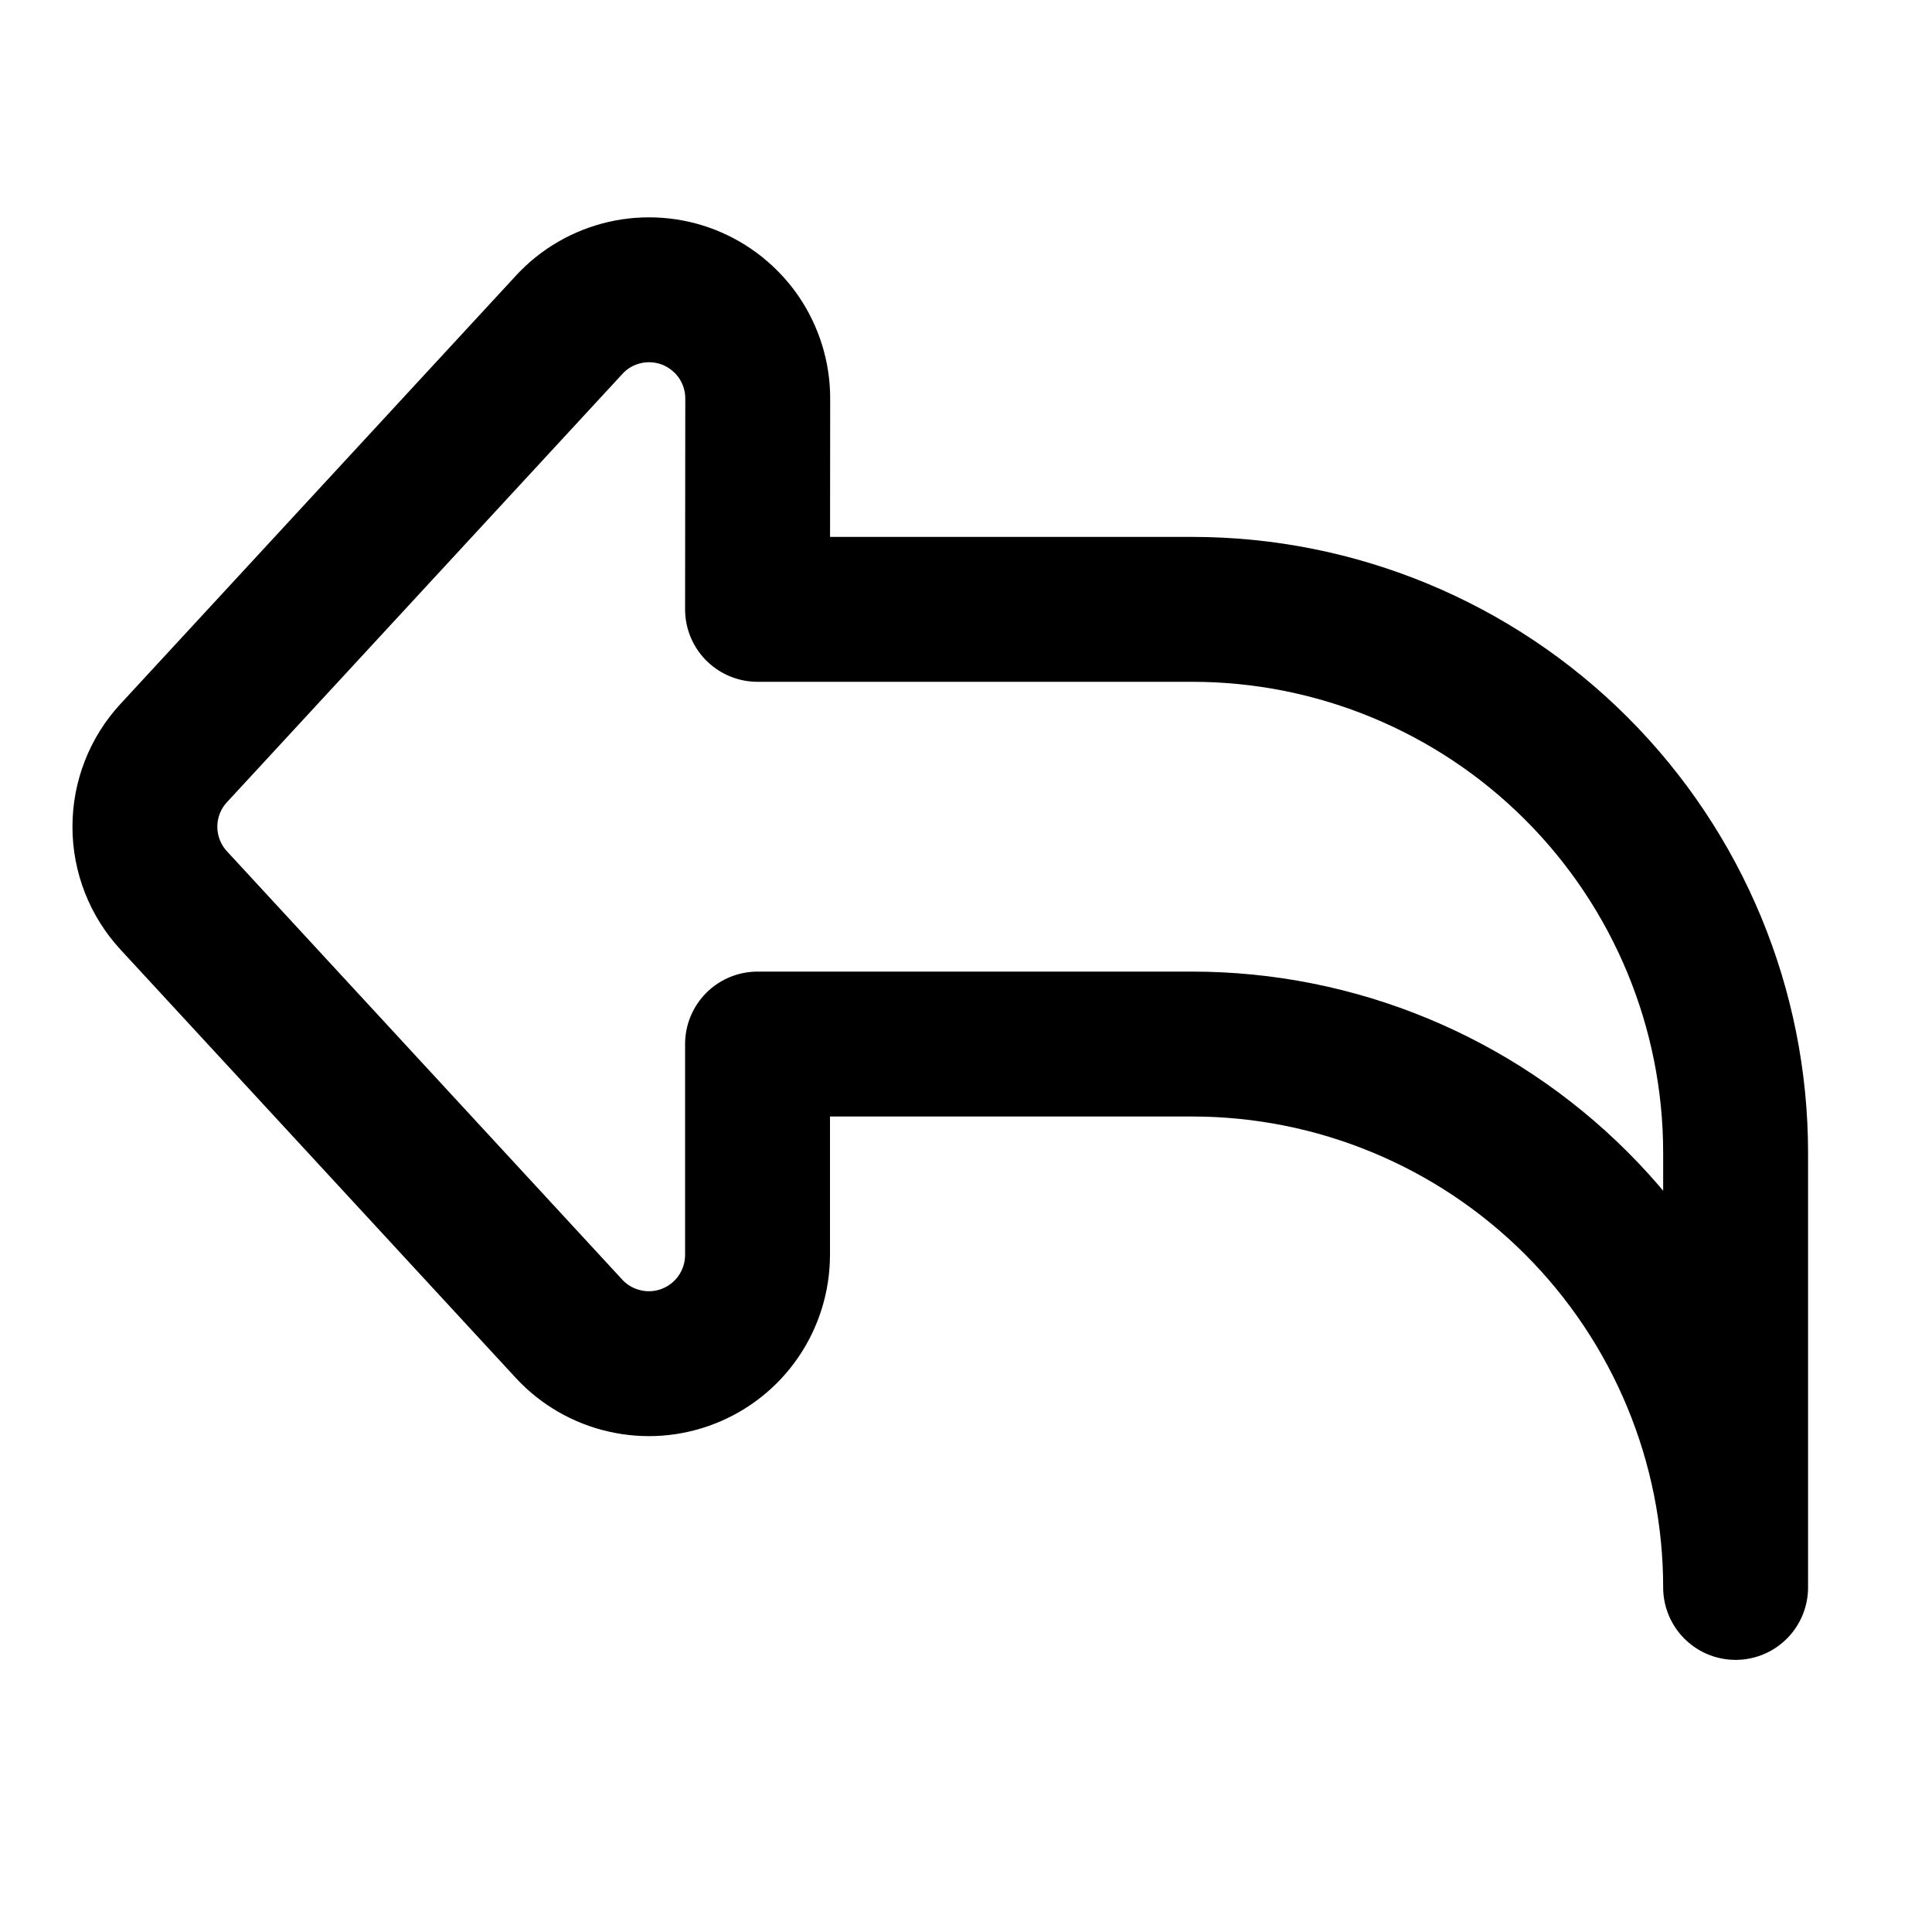
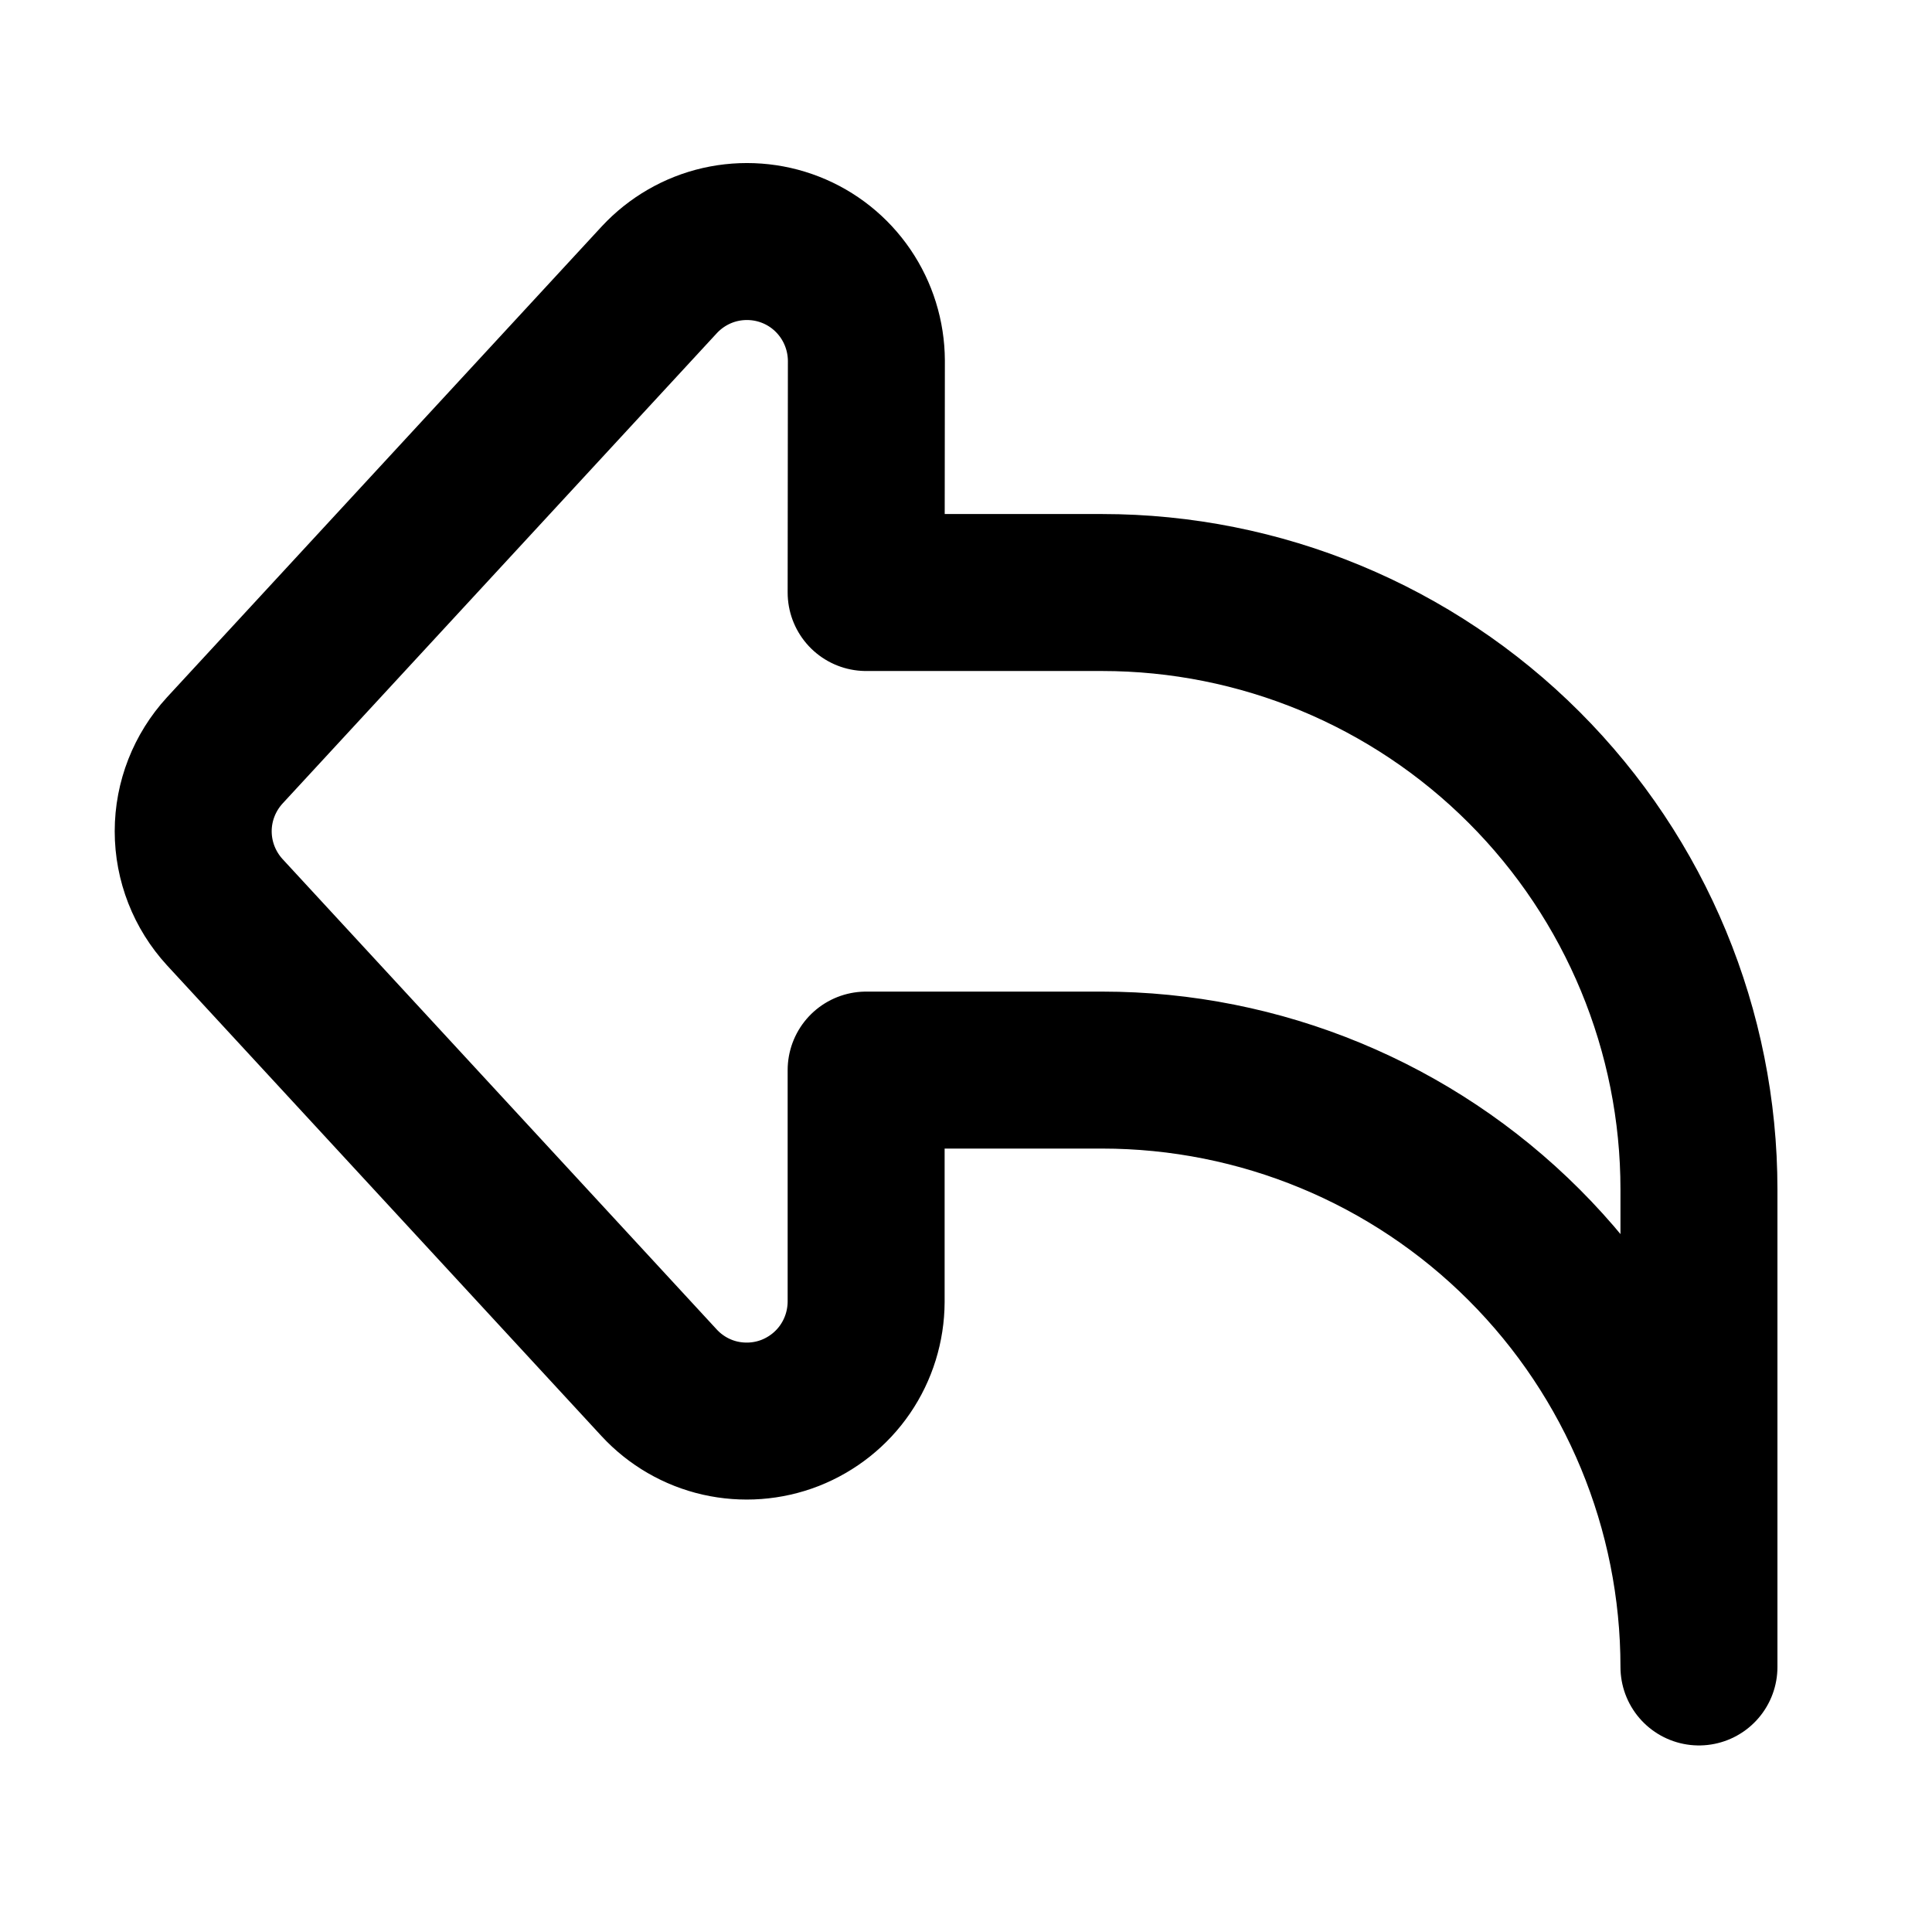
- <svg xmlns="http://www.w3.org/2000/svg" width="20" height="20" viewBox="0 0 20 20" fill="none">
-   <path d="M7.844 4.124C7.844 3.898 7.775 3.677 7.648 3.49C7.52 3.304 7.339 3.16 7.129 3.077C6.919 2.995 6.688 2.978 6.468 3.028C6.247 3.079 6.047 3.194 5.894 3.36L1.798 7.796C1.606 8.003 1.5 8.276 1.5 8.558C1.5 8.841 1.606 9.113 1.798 9.321L5.892 13.757C6.045 13.922 6.245 14.038 6.466 14.088C6.686 14.139 6.916 14.122 7.127 14.039C7.337 13.957 7.518 13.813 7.645 13.627C7.773 13.44 7.841 13.219 7.842 12.993V10.808H12.342C13.833 10.808 15.264 11.401 16.319 12.456C17.374 13.511 17.967 14.942 17.967 16.433V11.933C17.967 10.442 17.374 9.011 16.319 7.956C15.264 6.901 13.833 6.308 12.342 6.308H7.842L7.844 4.124Z" stroke="black" stroke-width="1.5" stroke-linecap="round" stroke-linejoin="round" />
+ <svg xmlns="http://www.w3.org/2000/svg" width="16" height="16" viewBox="0 0 16 16" fill="none">
+   <path d="M7.175 2.987C7.174 2.789 7.114 2.595 7.002 2.431C6.89 2.267 6.731 2.14 6.546 2.068C6.362 1.996 6.159 1.981 5.965 2.025C5.772 2.069 5.596 2.171 5.461 2.316L1.862 6.214C1.694 6.397 1.6 6.636 1.6 6.884C1.6 7.133 1.694 7.372 1.862 7.555L5.459 11.452C5.594 11.598 5.77 11.7 5.963 11.744C6.157 11.788 6.36 11.773 6.544 11.701C6.729 11.628 6.888 11.502 7 11.338C7.112 11.174 7.172 10.98 7.173 10.781V8.862H9.127C10.438 8.862 11.695 9.382 12.622 10.309C13.549 11.236 14.07 12.494 14.07 13.805V9.85C14.07 8.539 13.549 7.282 12.622 6.355C11.695 5.428 10.438 4.907 9.127 4.907H7.173L7.175 2.987Z" stroke="black" stroke-width="1.3" stroke-linecap="round" stroke-linejoin="round" />
</svg>
